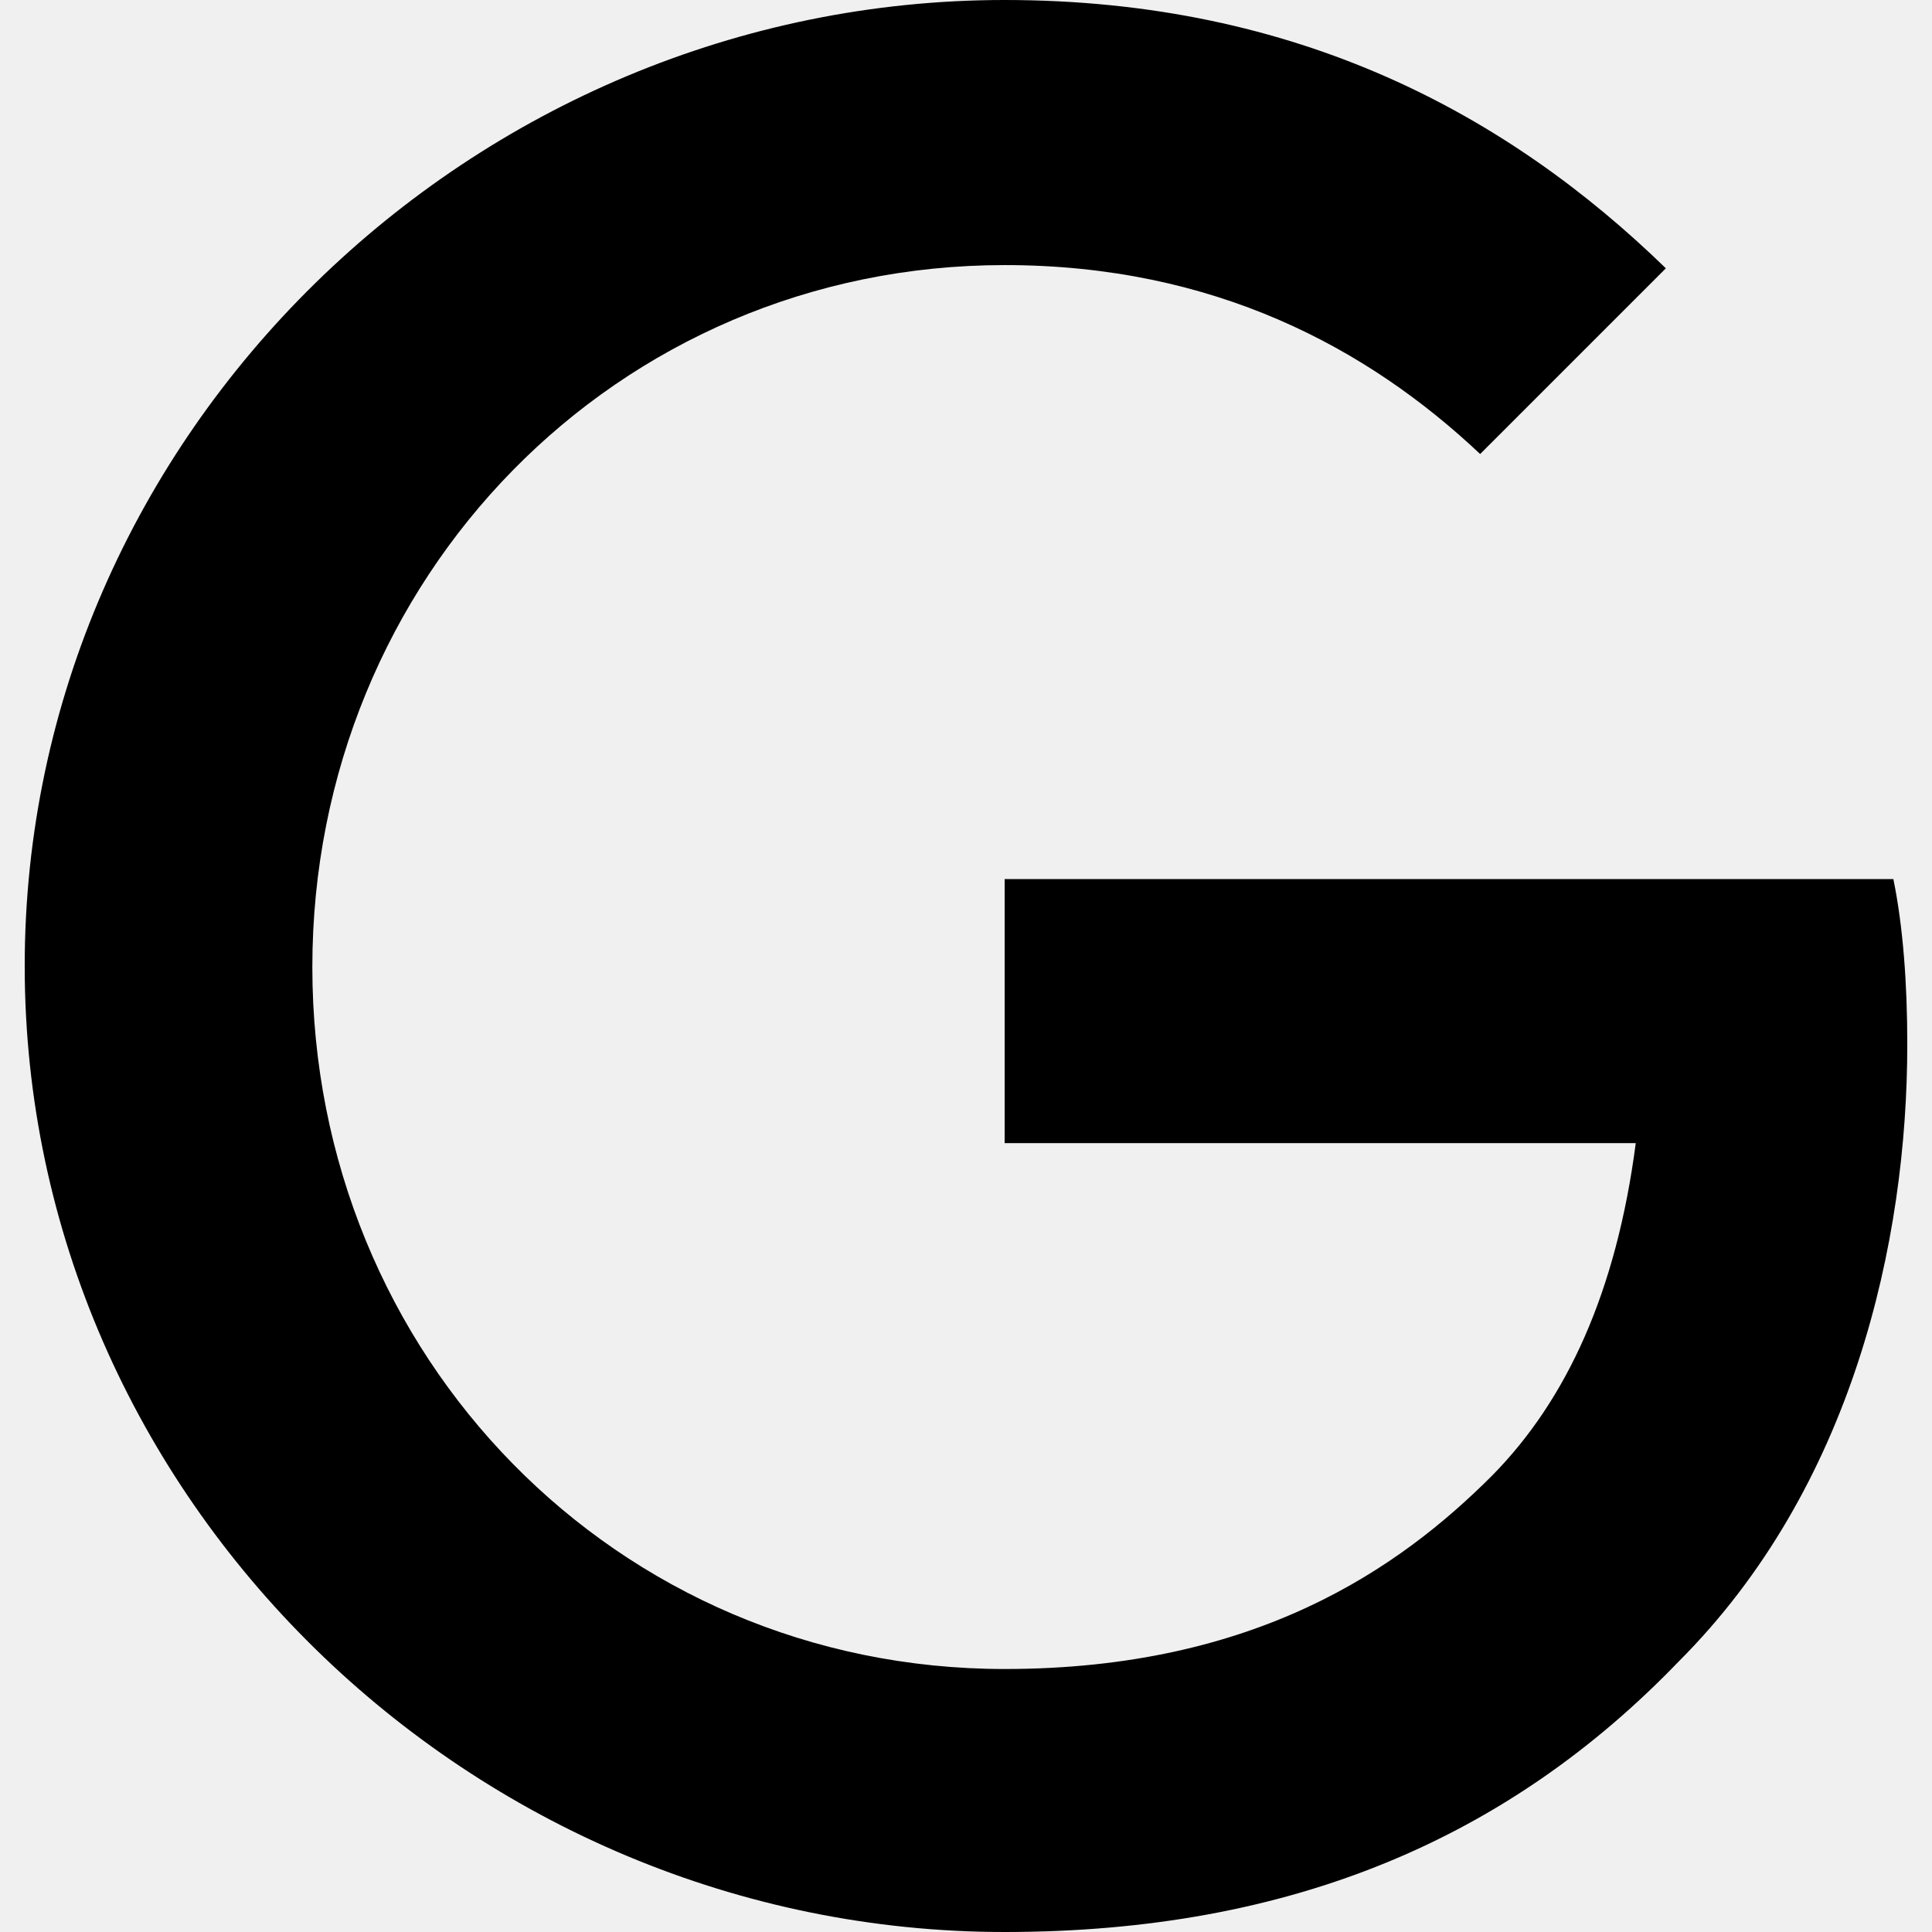
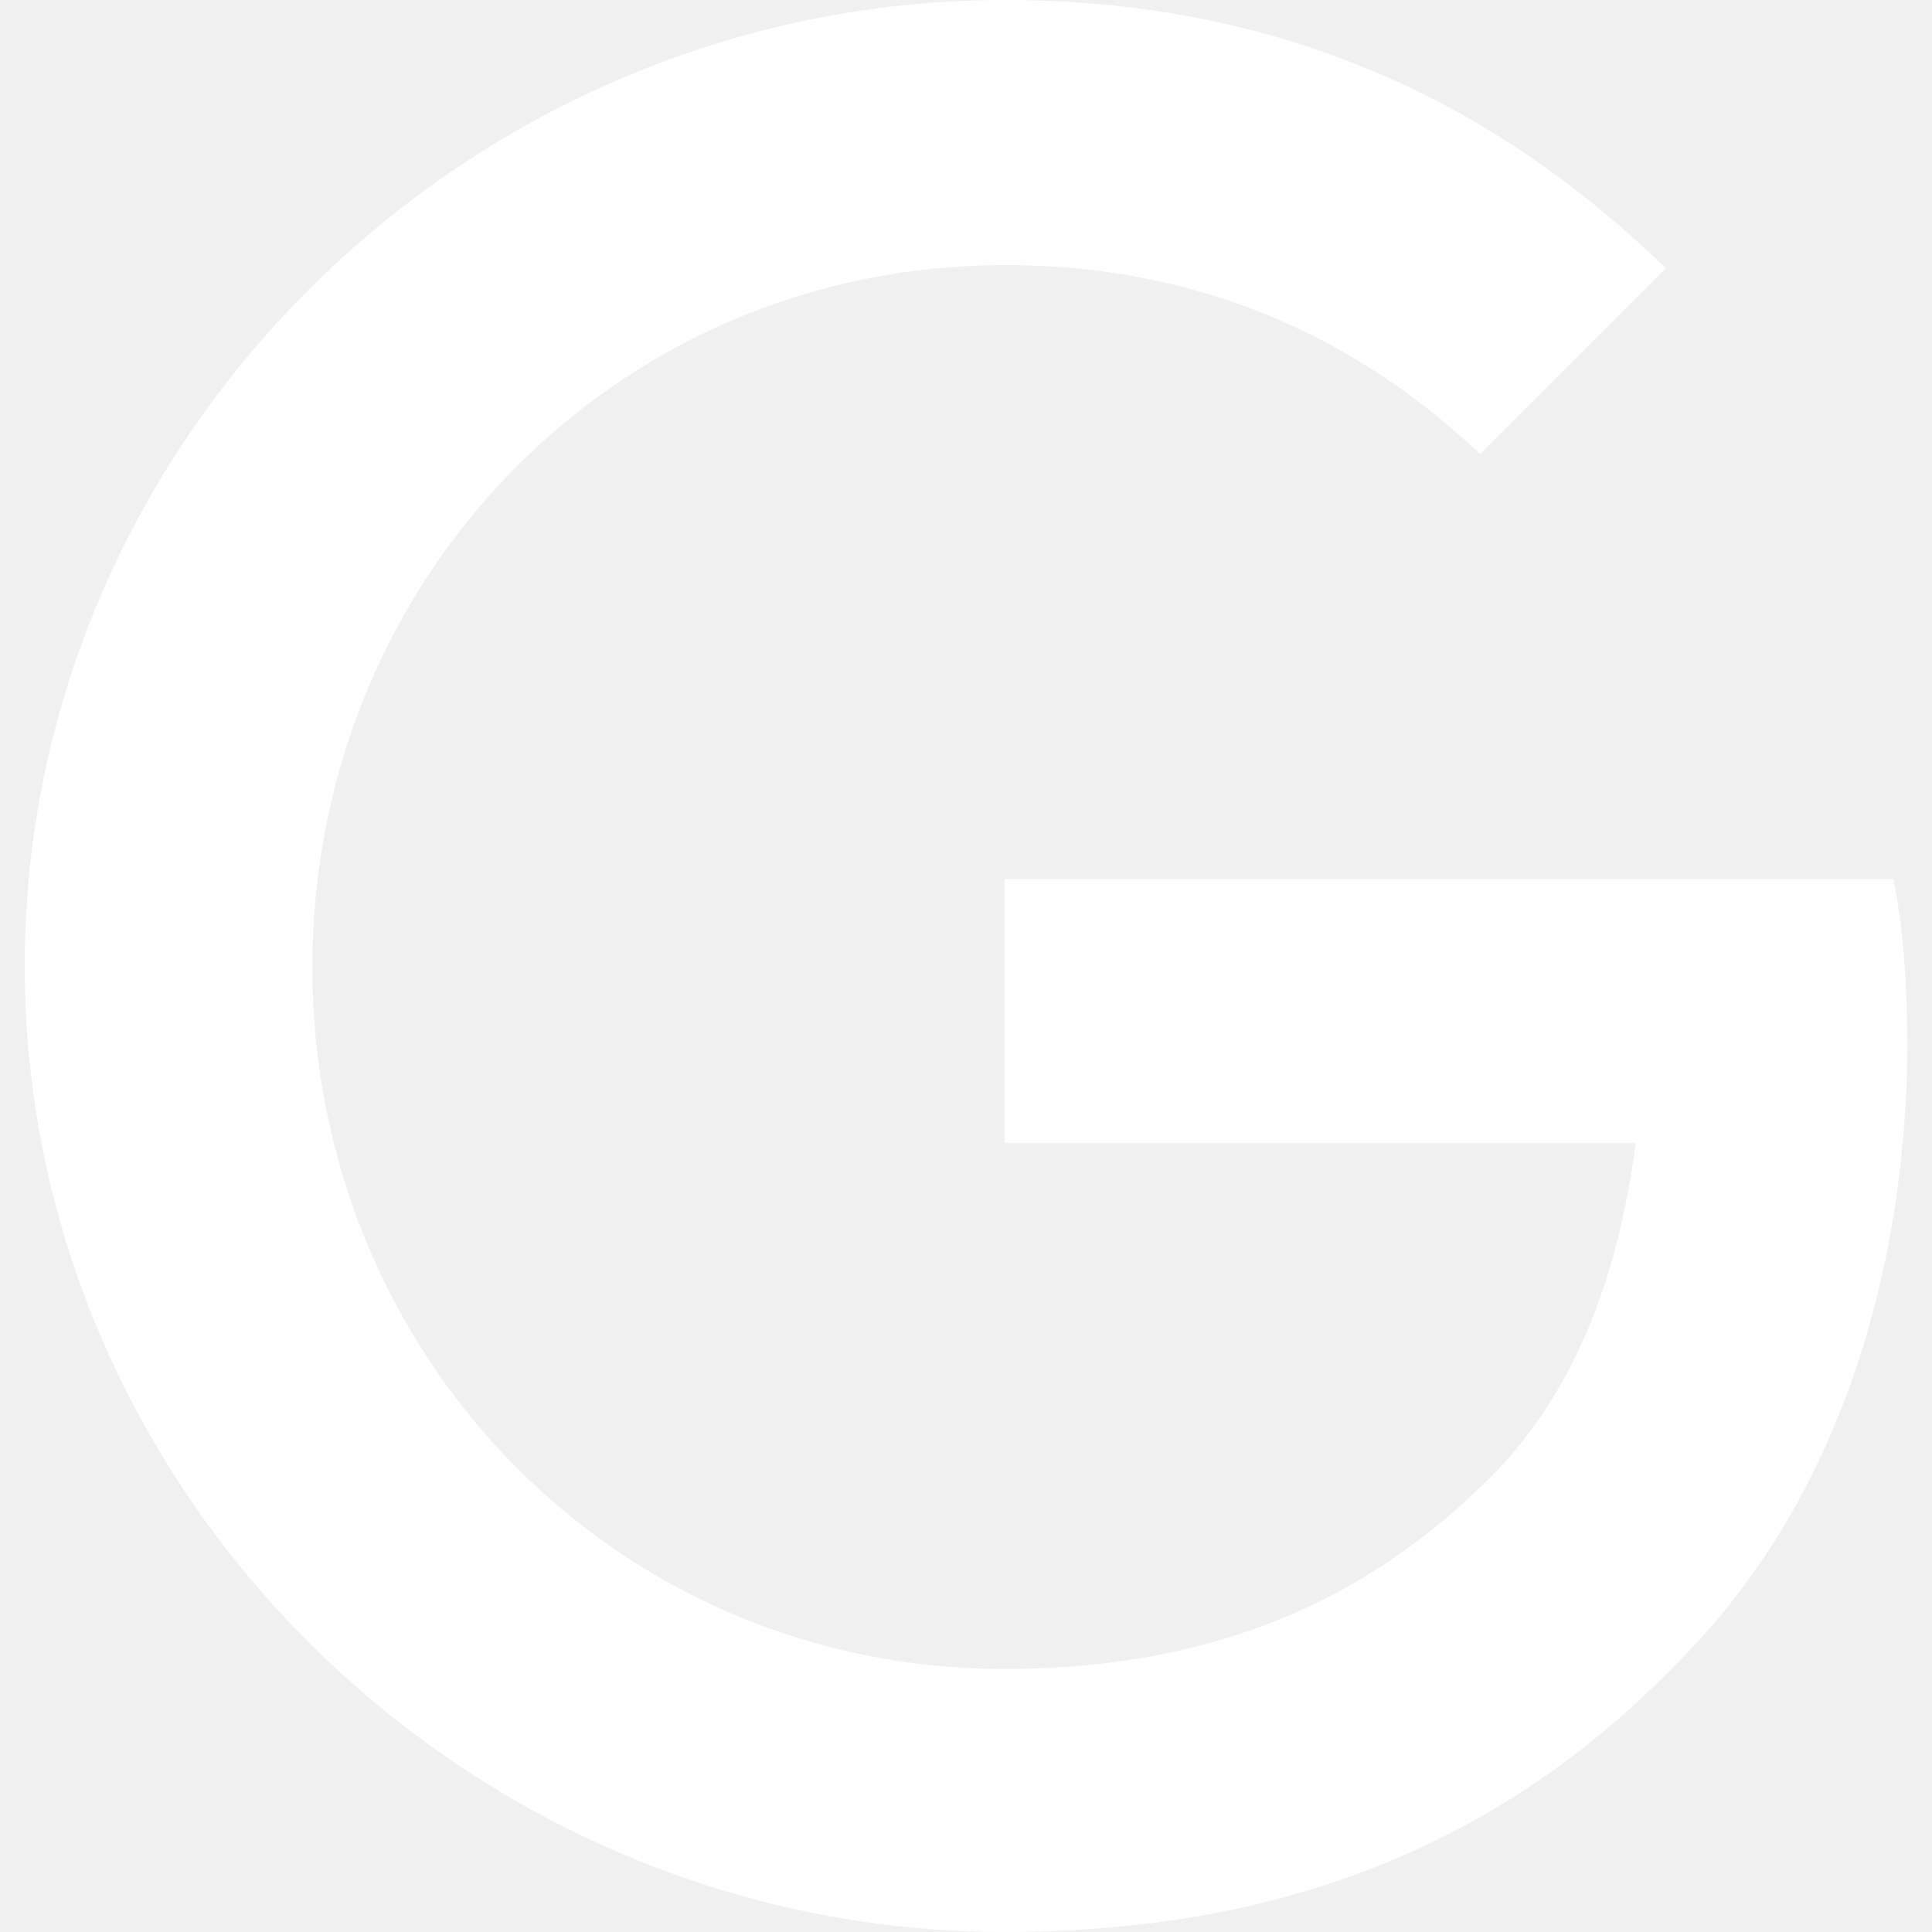
- <svg xmlns="http://www.w3.org/2000/svg" fill="currentColor" role="img" viewBox="0 0 24 24">
+ <svg xmlns="http://www.w3.org/2000/svg" fill="#FFFFFF" role="img" viewBox="0 0 24 24">
  <path d="M12.48 10.92v3.28h7.84c-.24 1.84-.853 3.187-1.787 4.133-1.147 1.147-2.933 2.4-6.053 2.4-4.827 0-8.6-3.893-8.6-8.72s3.773-8.72 8.6-8.72c2.6 0 4.507 1.027 5.907 2.347l2.307-2.307C18.747 1.44 16.133 0 12.48 0 5.867 0 .307 5.387.307 12s5.56 12 12.173 12c3.573 0 6.267-1.173 8.373-3.36 2.16-2.16 2.84-5.213 2.84-7.667 0-.76-.053-1.467-.173-2.053H12.48z" />
</svg>
